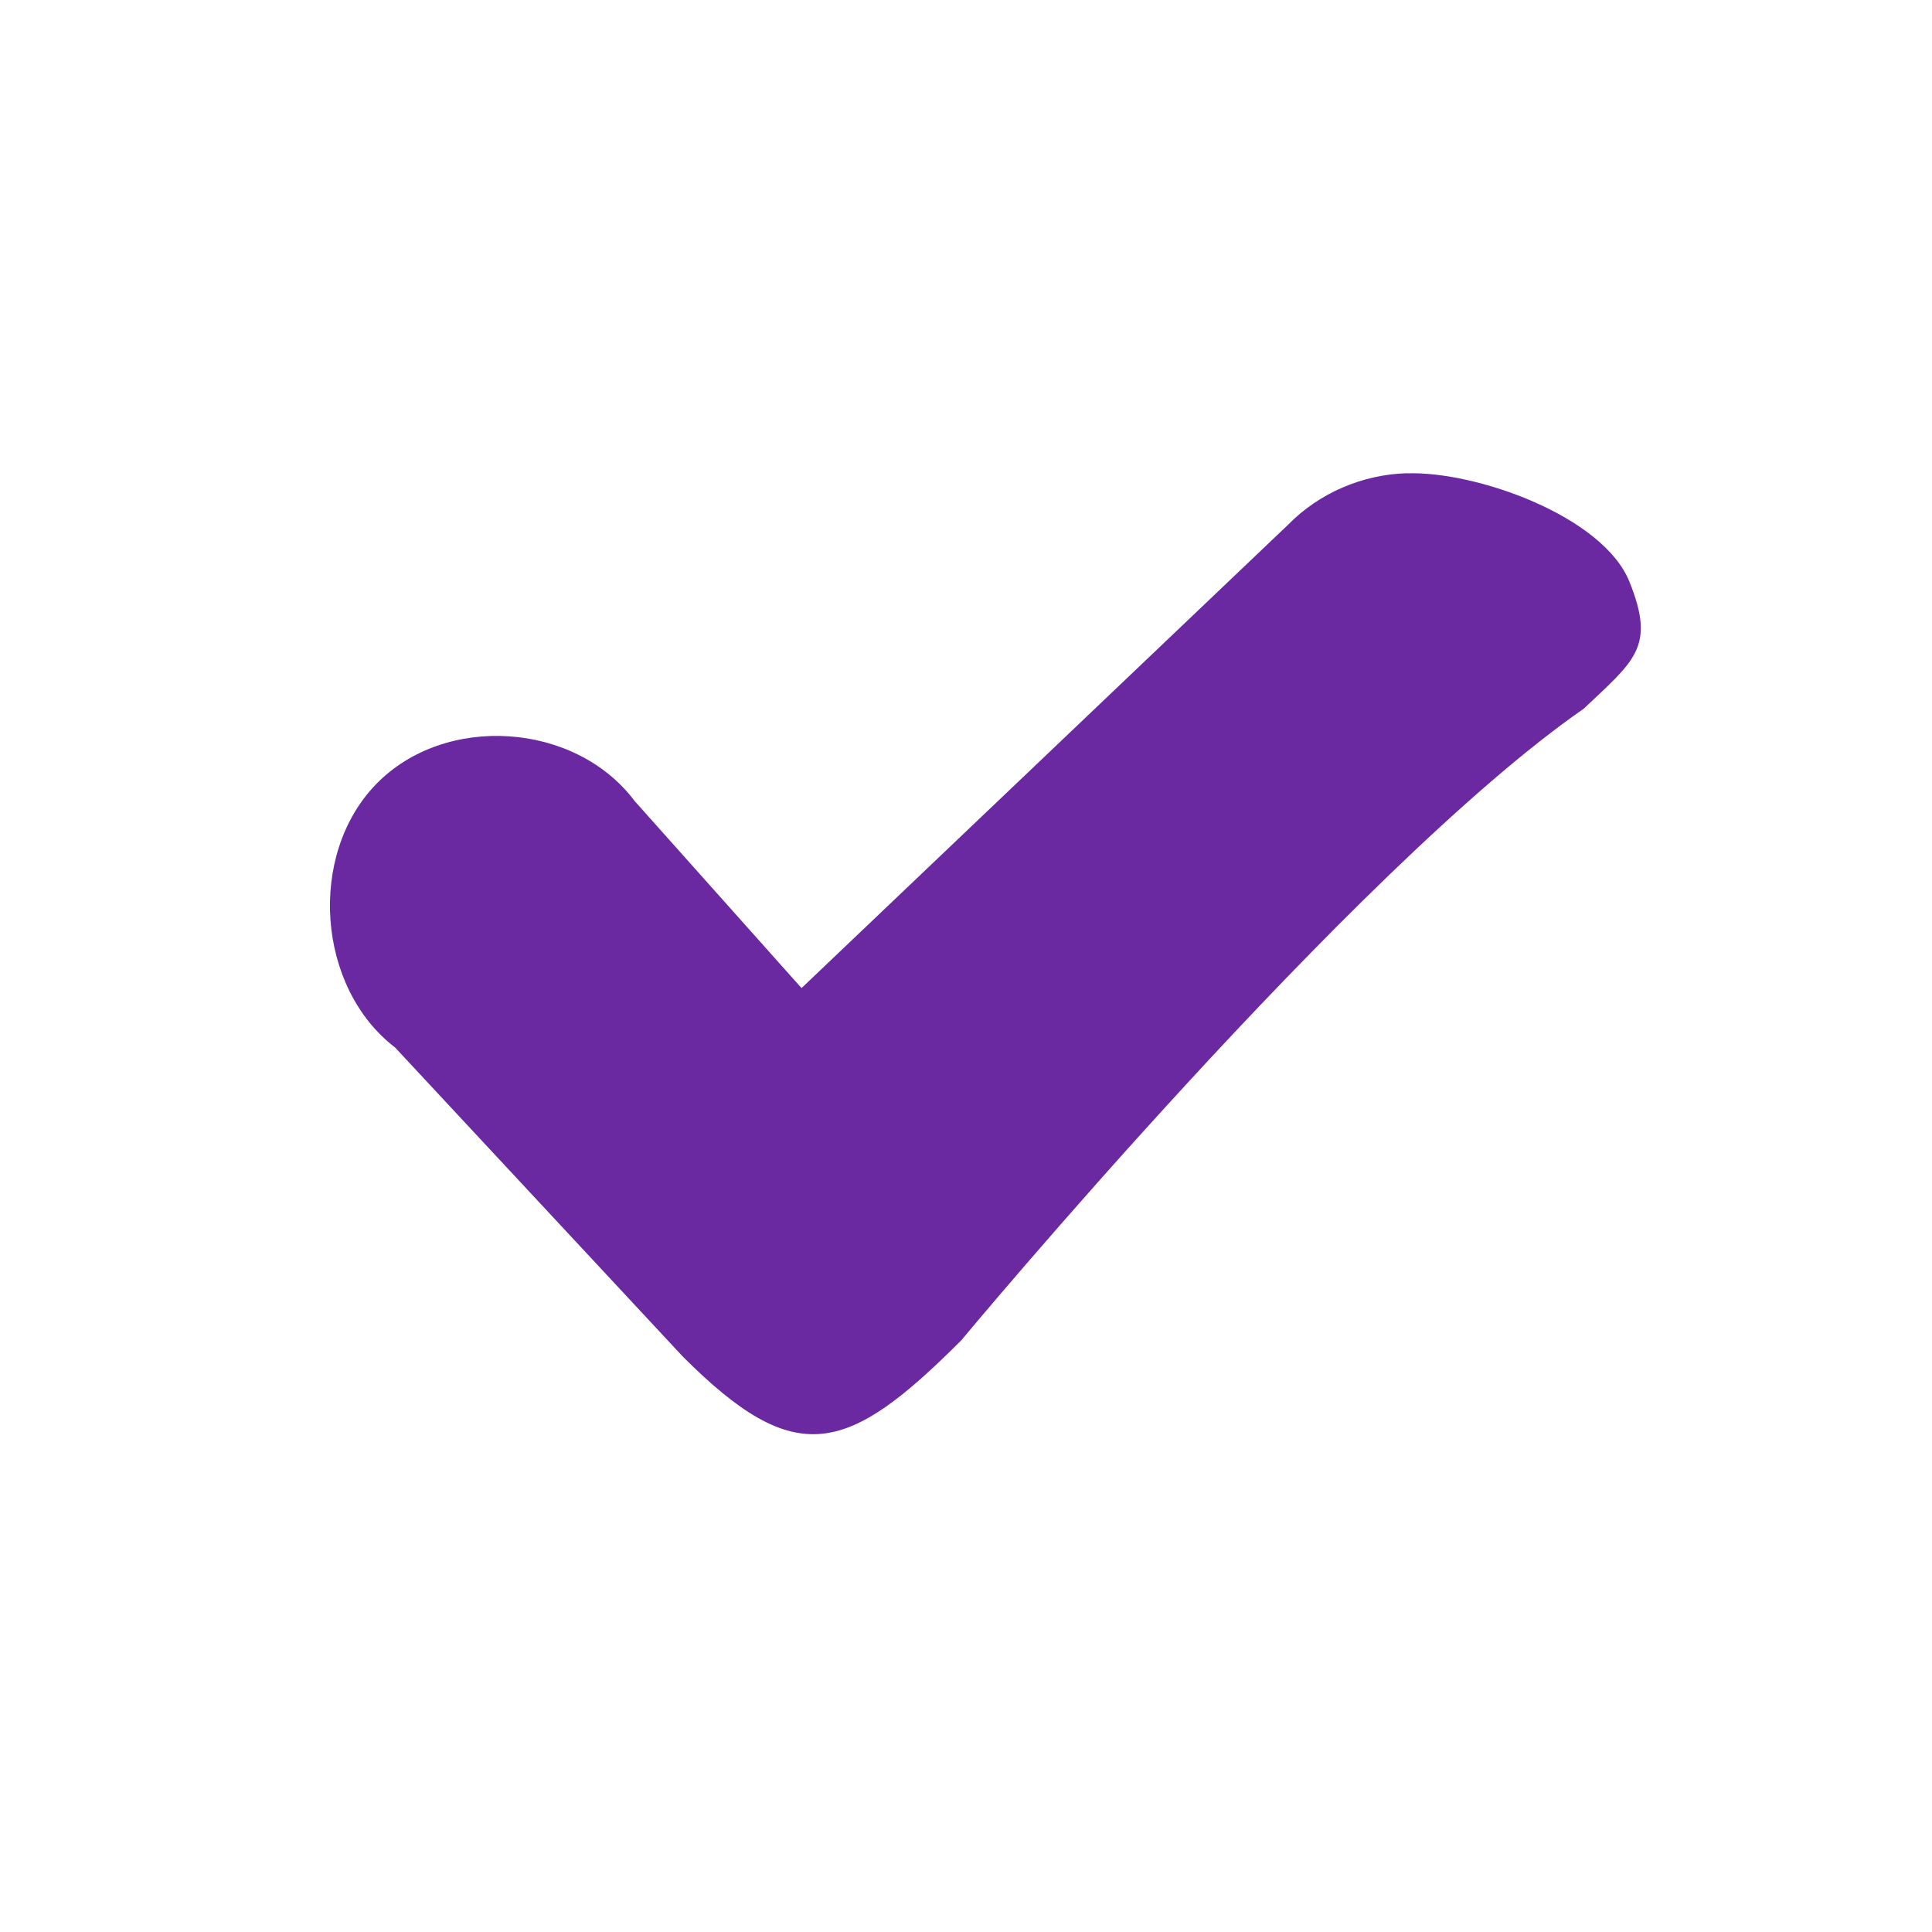
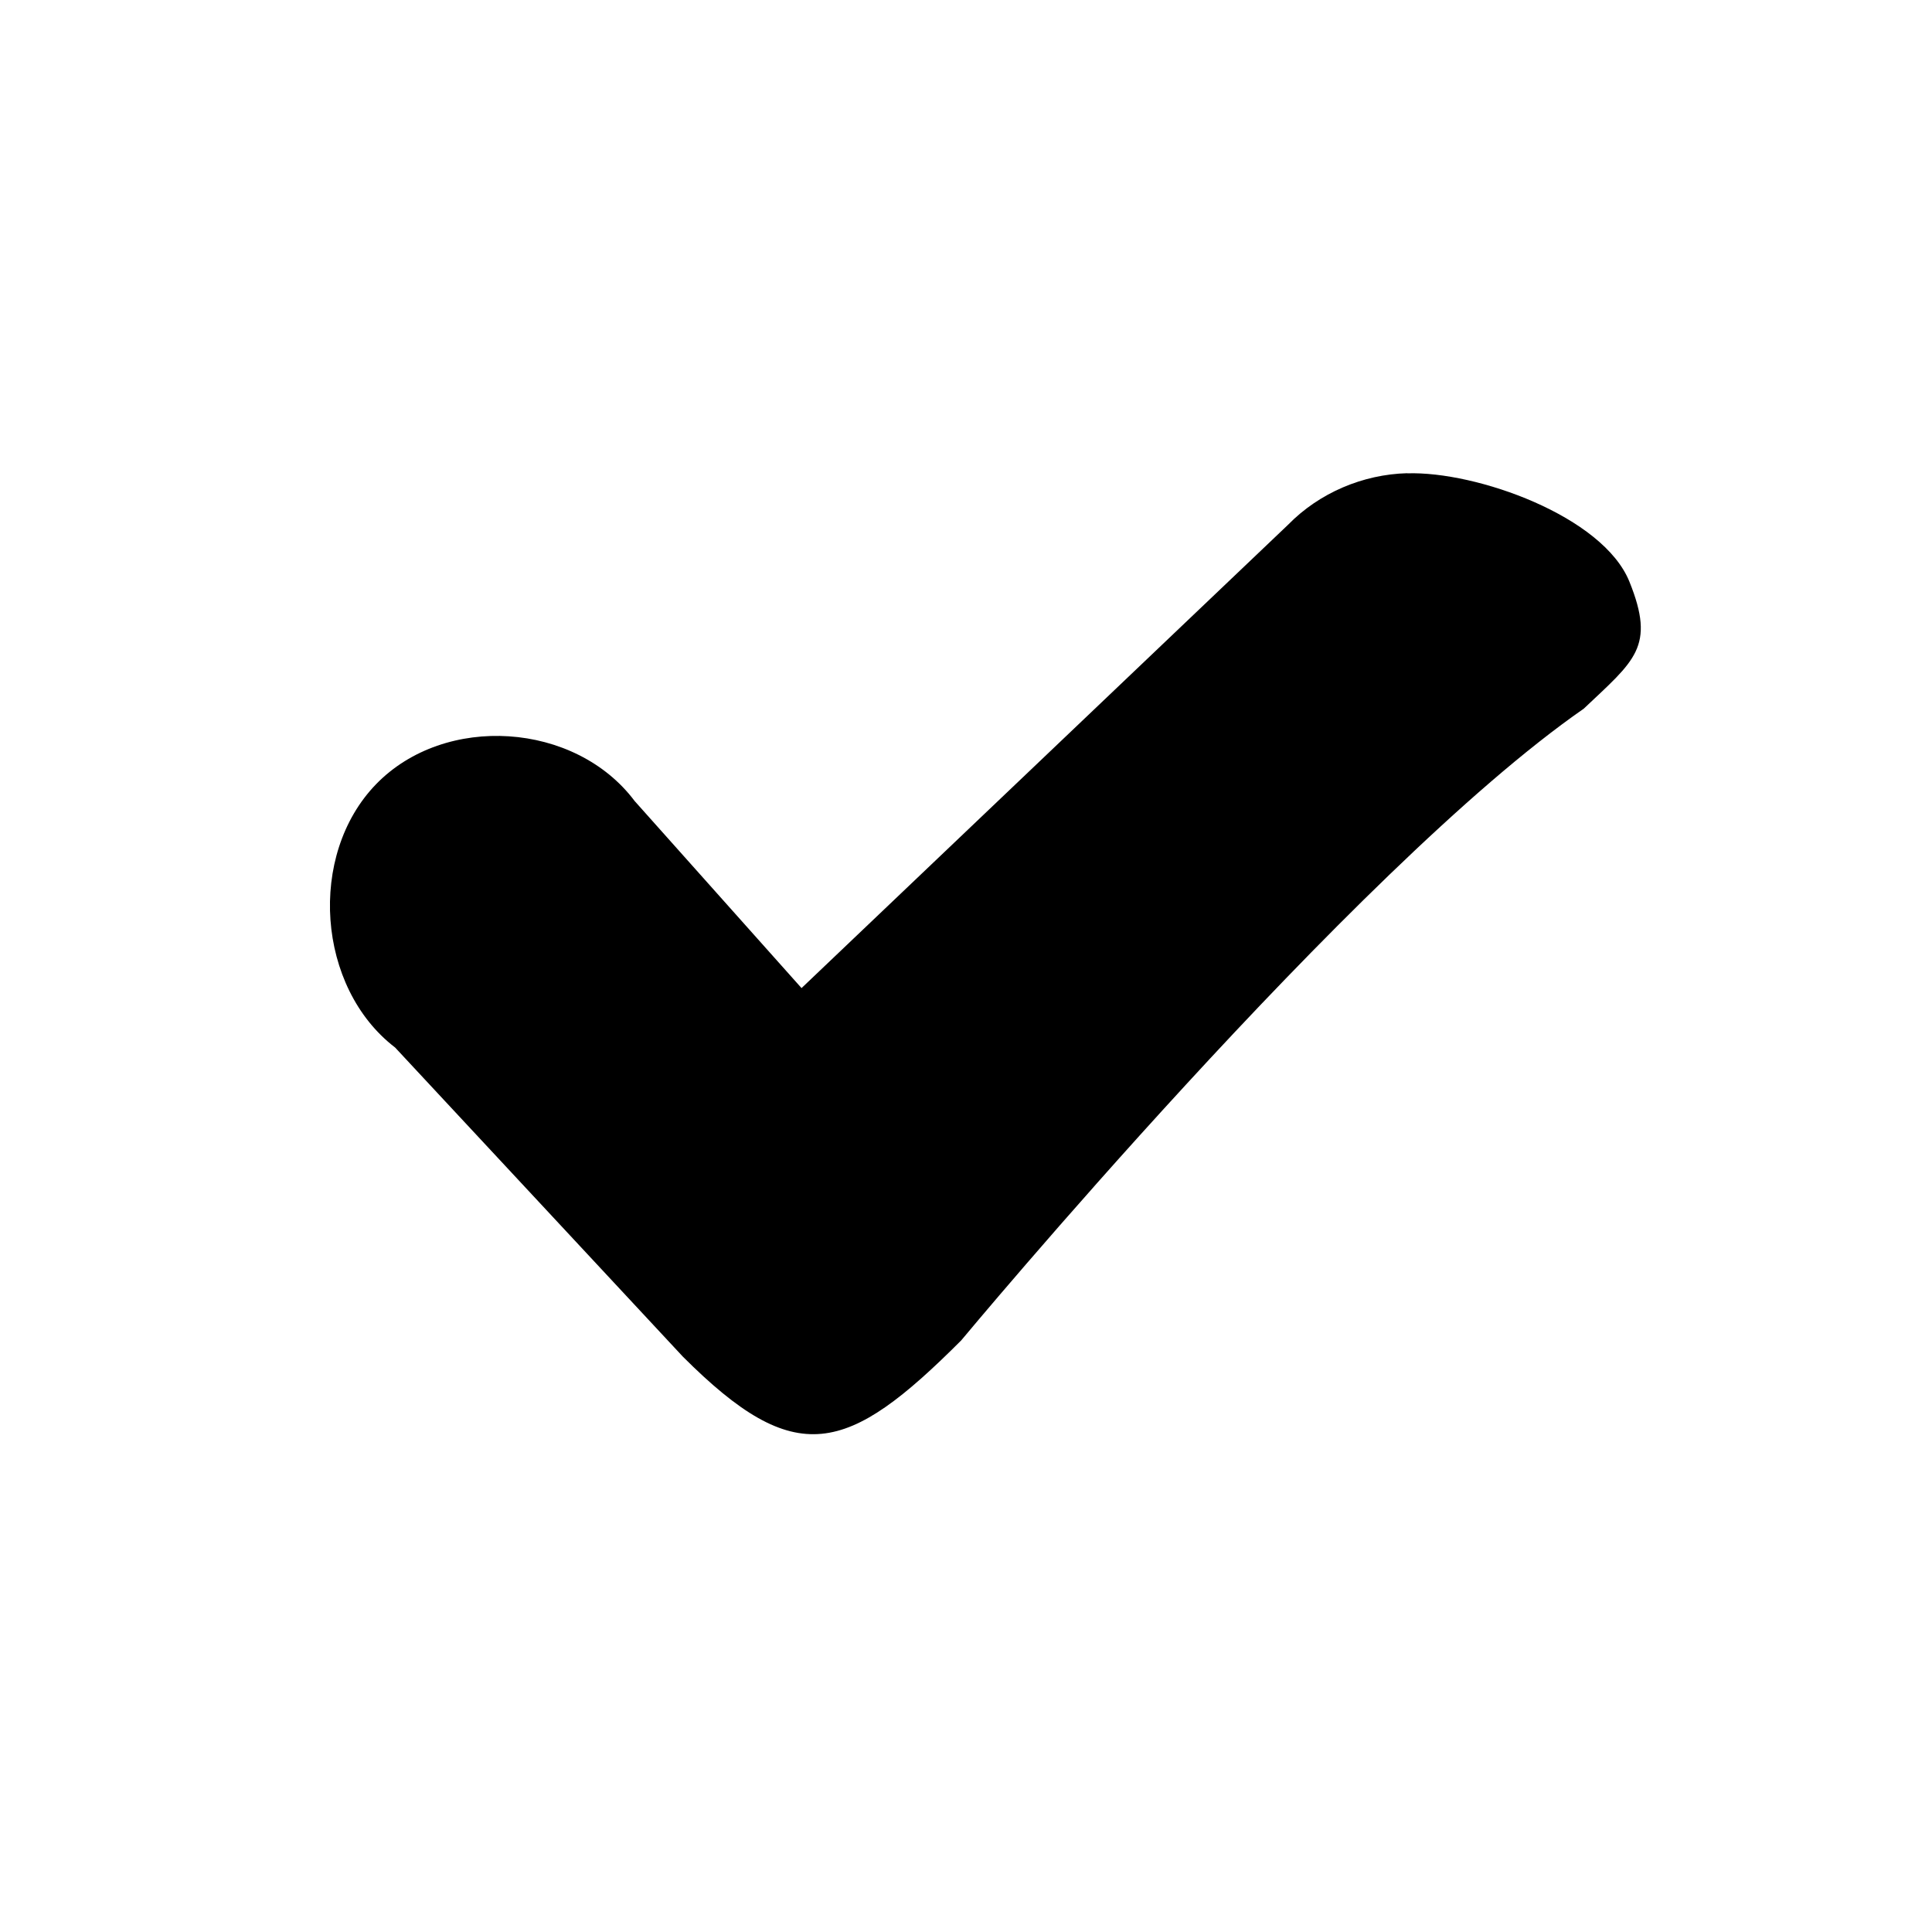
<svg xmlns="http://www.w3.org/2000/svg" viewBox="0 0 16 16">
  <g transform="translate(0 -1036.362)">
-     <path style="fill:#6a29a0;line-height:normal;color:#0d0a20" d="m 11.653,1040.281 c -0.366,0.01 -0.727,0.162 -0.986,0.427 l -4.029,3.837 -1.382,-1.549 c -0.492,-0.656 -1.571,-0.727 -2.141,-0.14 -0.57,0.587 -0.491,1.685 0.157,2.181 l 2.383,2.56 c 0.937,0.937 1.359,0.812 2.305,-0.134 0,0 3.25,-3.91 5.156,-5.232 0.421,-0.399 0.597,-0.51 0.378,-1.052 -0.219,-0.542 -1.266,-0.916 -1.841,-0.897 z" />
+     <path style="fill:#ffff33337777;line-height:normal;color:#222222222222" d="m 11.653,1040.281 c -0.366,0.01 -0.727,0.162 -0.986,0.427 l -4.029,3.837 -1.382,-1.549 c -0.492,-0.656 -1.571,-0.727 -2.141,-0.14 -0.57,0.587 -0.491,1.685 0.157,2.181 l 2.383,2.56 c 0.937,0.937 1.359,0.812 2.305,-0.134 0,0 3.25,-3.91 5.156,-5.232 0.421,-0.399 0.597,-0.51 0.378,-1.052 -0.219,-0.542 -1.266,-0.916 -1.841,-0.897 z" />
  </g>
</svg>
